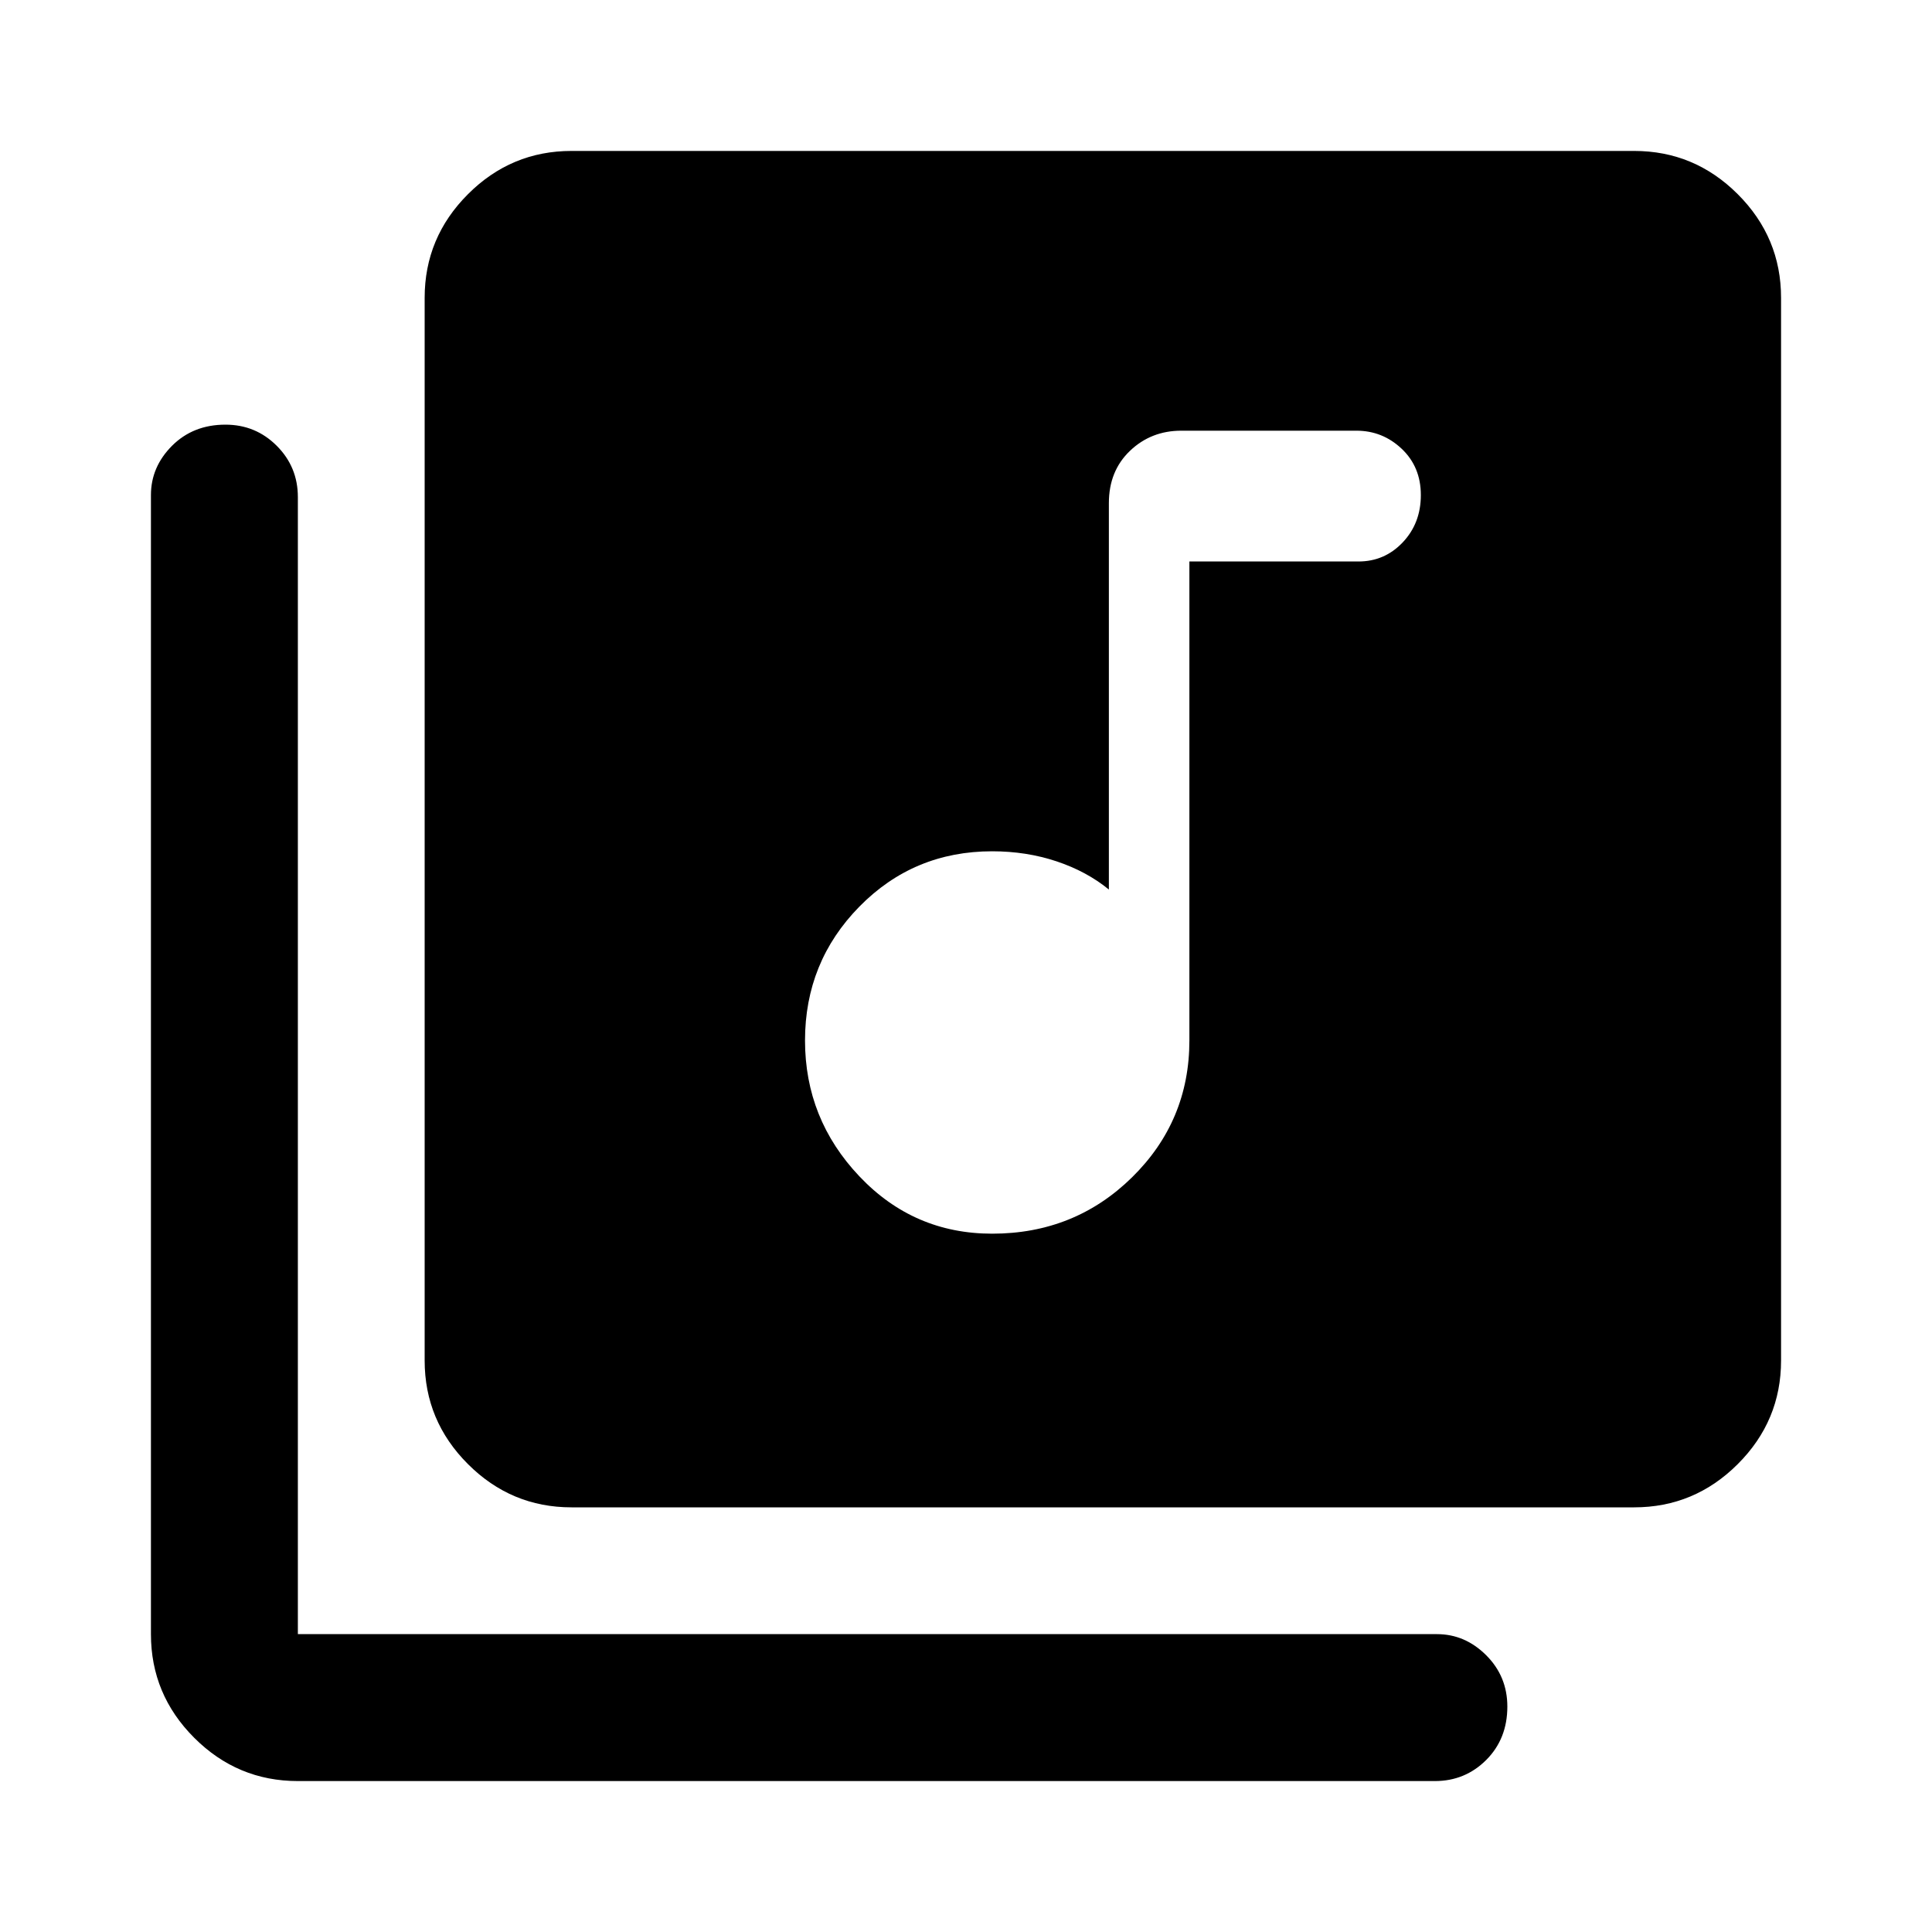
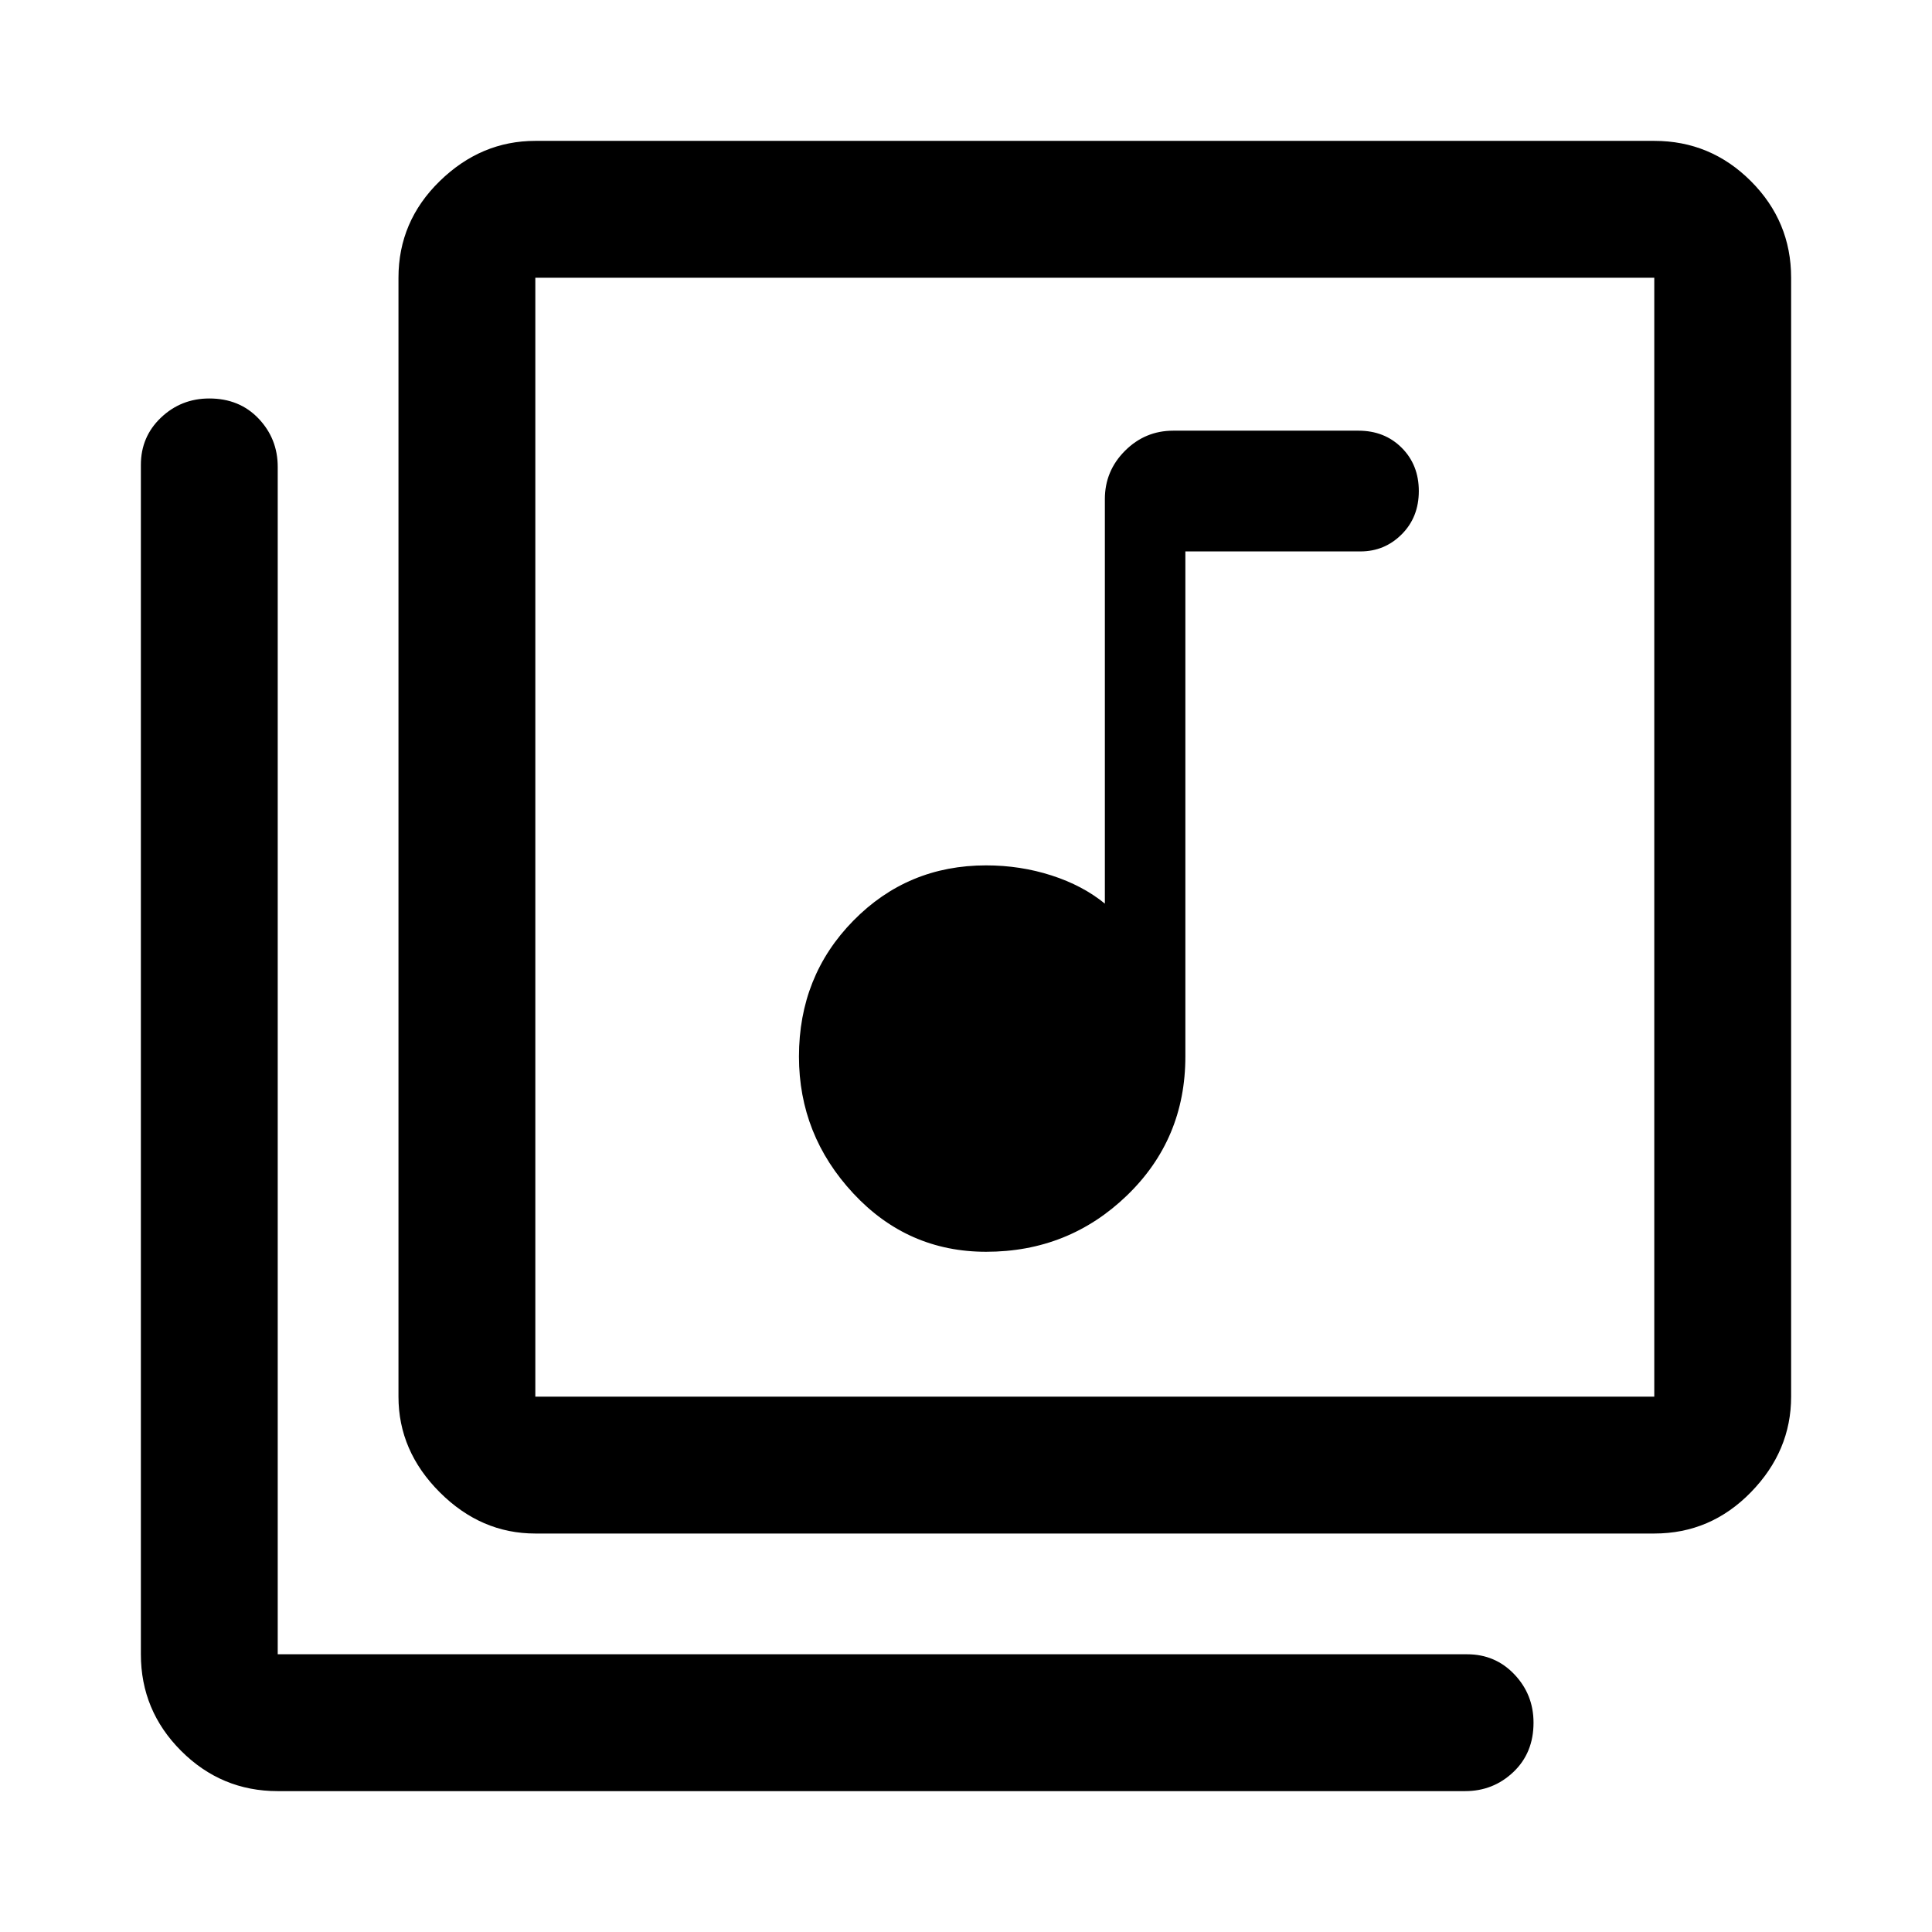
- <svg xmlns="http://www.w3.org/2000/svg" height="40" width="40">
-   <path d="M20.542 25.542q1.708 0 2.896-1.167 1.187-1.167 1.187-2.833v-9.917h3.5q.542 0 .917-.396t.375-.979q0-.583-.396-.958t-.938-.375h-3.625q-.625 0-1.062.416-.438.417-.438 1.084v8q-.458-.375-1.083-.584-.625-.208-1.333-.208-1.625 0-2.75 1.146t-1.125 2.771q0 1.625 1.125 2.812 1.125 1.188 2.75 1.188Zm-8.709 5.666q-1.25 0-2.145-.896-.896-.895-.896-2.145v-22q0-1.25.896-2.146.895-.896 2.145-.896h22q1.25 0 2.146.896.896.896.896 2.146v22q0 1.25-.896 2.145-.896.896-2.146.896Zm-5.666 5.667q-1.25 0-2.146-.896-.896-.896-.896-2.146V10.25q0-.583.437-1.021.438-.437 1.105-.437.625 0 1.062.437.438.438.438 1.063v23.541H29.75q.583 0 1.021.438.437.437.437 1.062 0 .667-.437 1.105-.438.437-1.063.437Z" />
+ <svg xmlns="http://www.w3.org/2000/svg" height="48" width="48">
+   <path d="M24.5 31.1q2.05 0 3.5-1.4 1.45-1.4 1.45-3.45V13.7h4.35q.6 0 1.025-.425.425-.425.425-1.075 0-.65-.425-1.075-.425-.425-1.075-.425h-4.6q-.7 0-1.2.5t-.5 1.2v10.05q-.55-.45-1.325-.7-.775-.25-1.625-.25-1.95 0-3.3 1.375-1.35 1.375-1.35 3.375 0 1.95 1.35 3.4t3.3 1.45Zm-11.2 7q-1.35 0-2.375-1.025T9.9 34.7V6.9q0-1.4 1.025-2.4t2.375-1h27.8q1.4 0 2.4 1t1 2.4v27.8q0 1.35-1 2.375T41.1 38.1Zm0-3.4h27.8V6.9H13.3v27.8Zm-6.4 9.8q-1.4 0-2.4-1t-1-2.4V11.55q0-.7.5-1.175.5-.475 1.2-.475.75 0 1.225.5.475.5.475 1.2v29.5h29.55q.7 0 1.175.5.475.5.475 1.2 0 .75-.5 1.225-.5.475-1.2.475Zm6.4-37.6v27.8V6.9Z" />
</svg>
